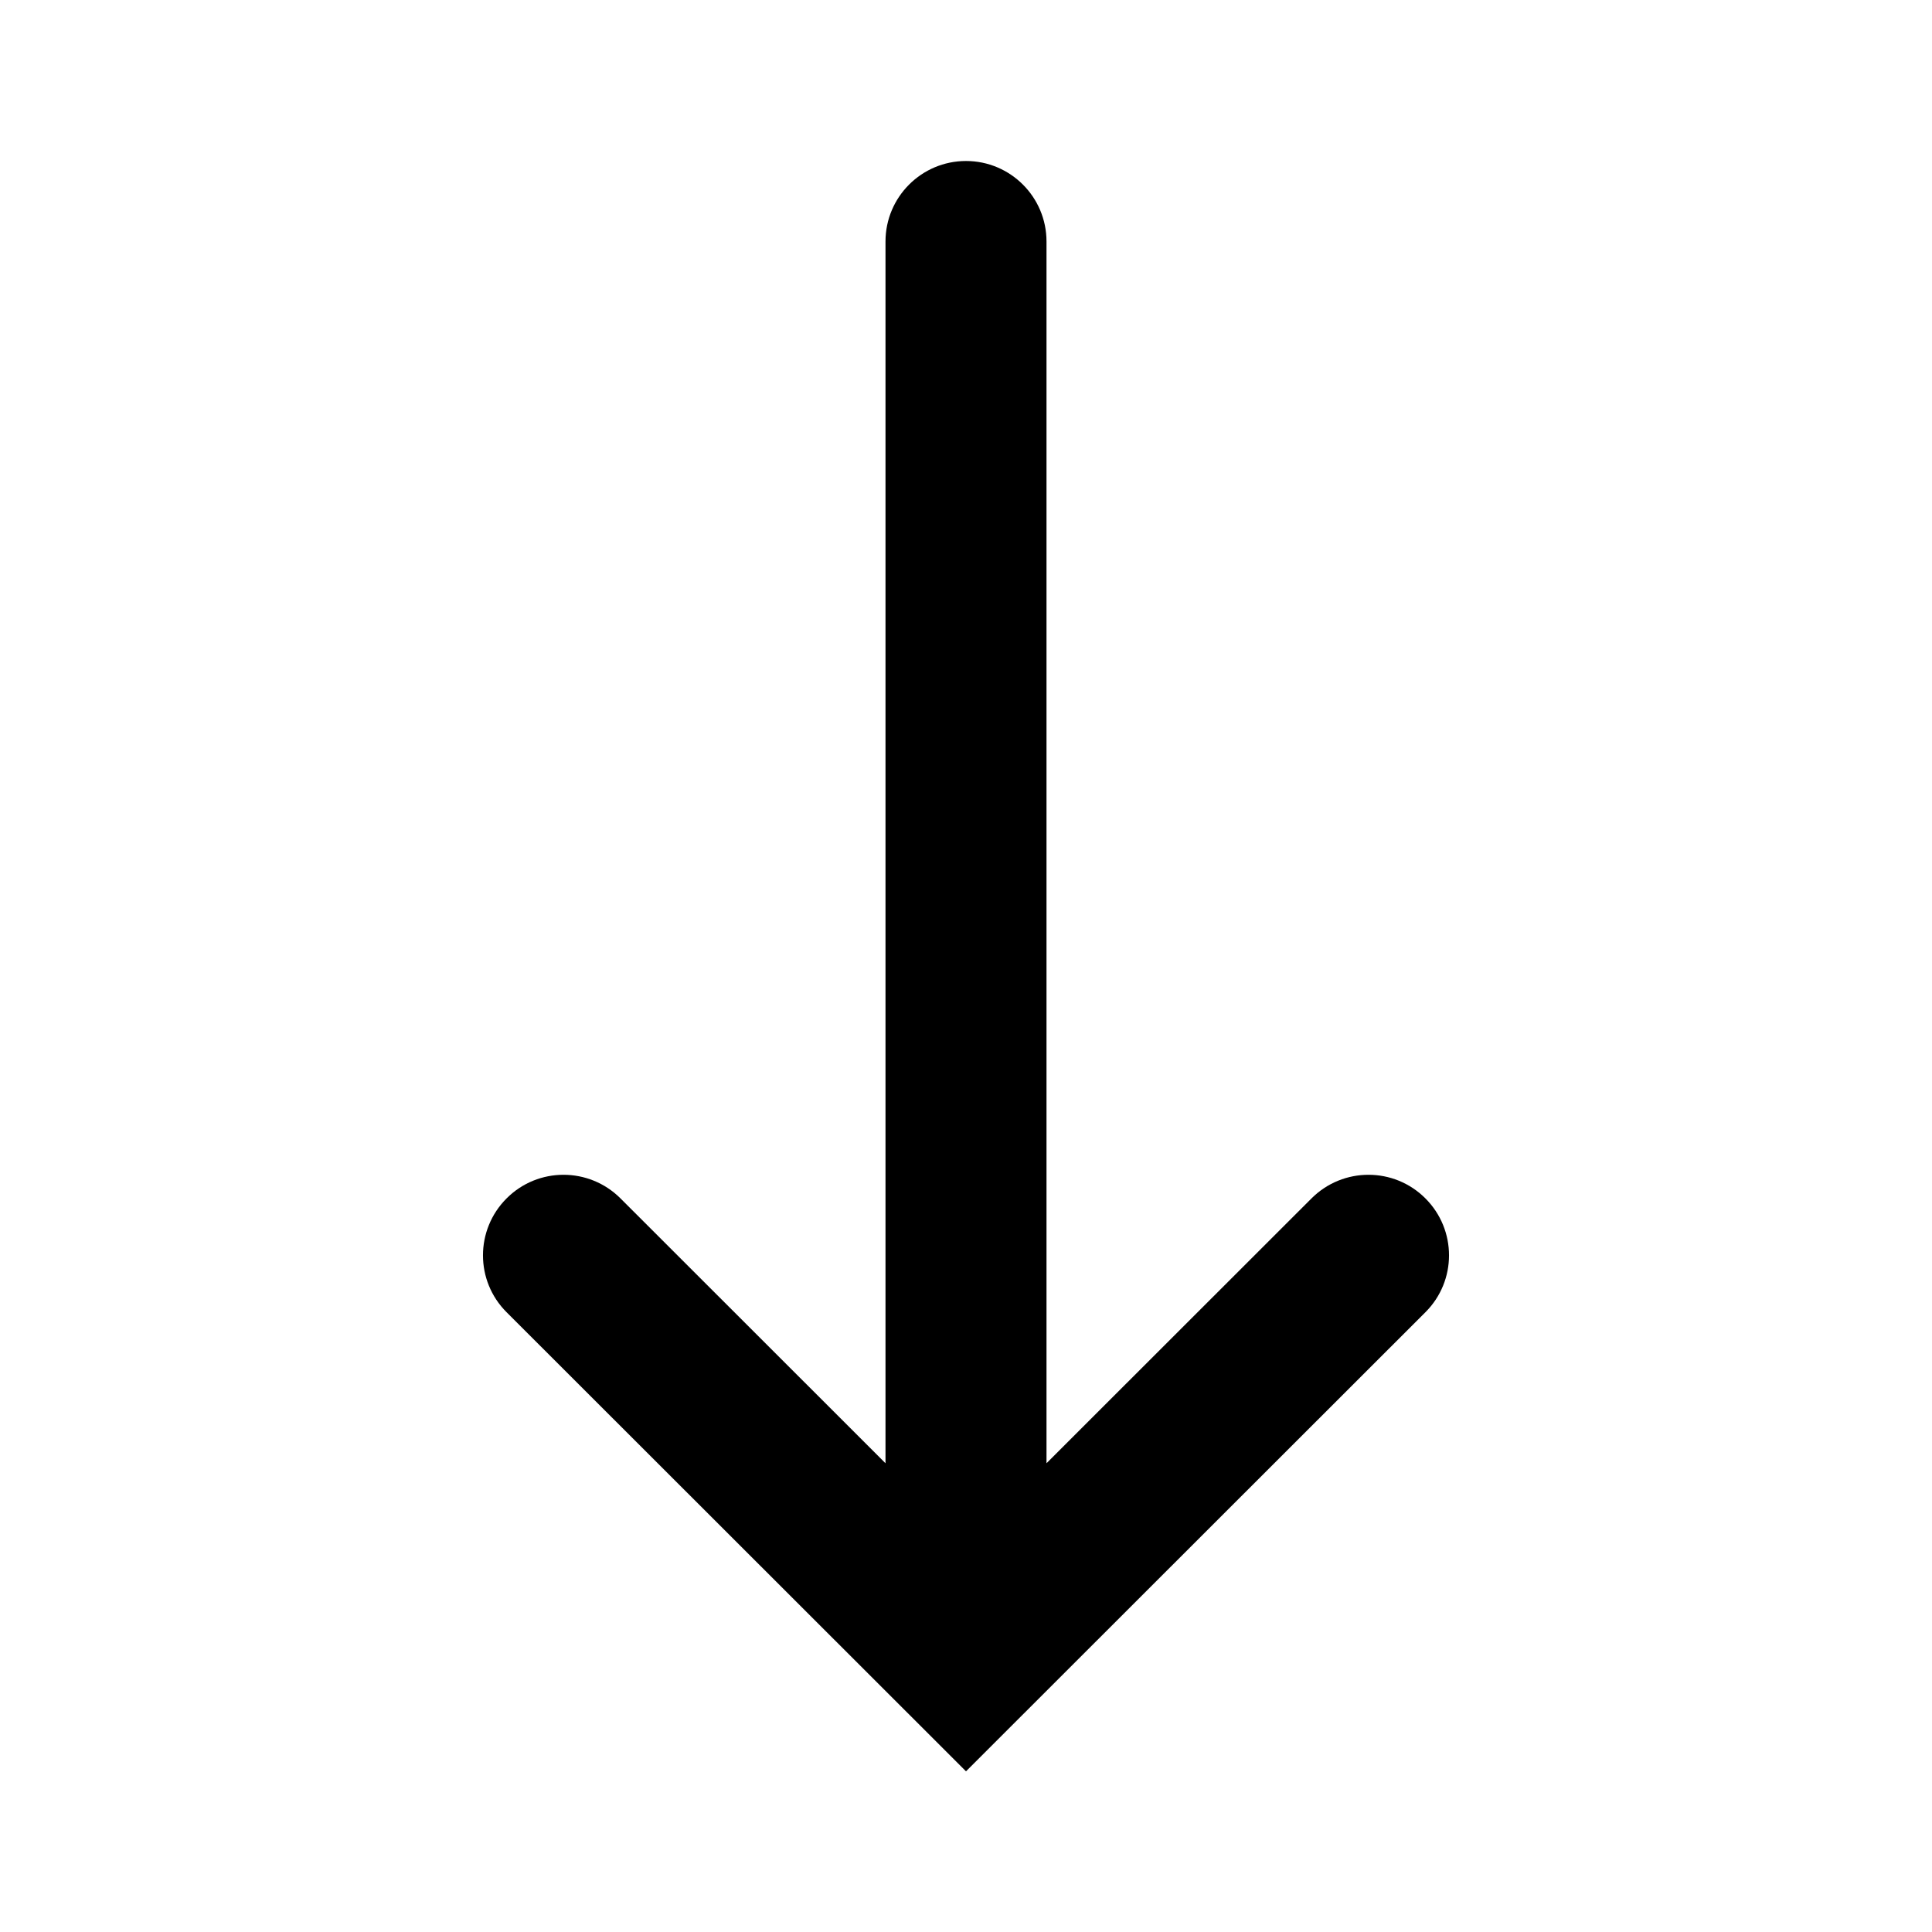
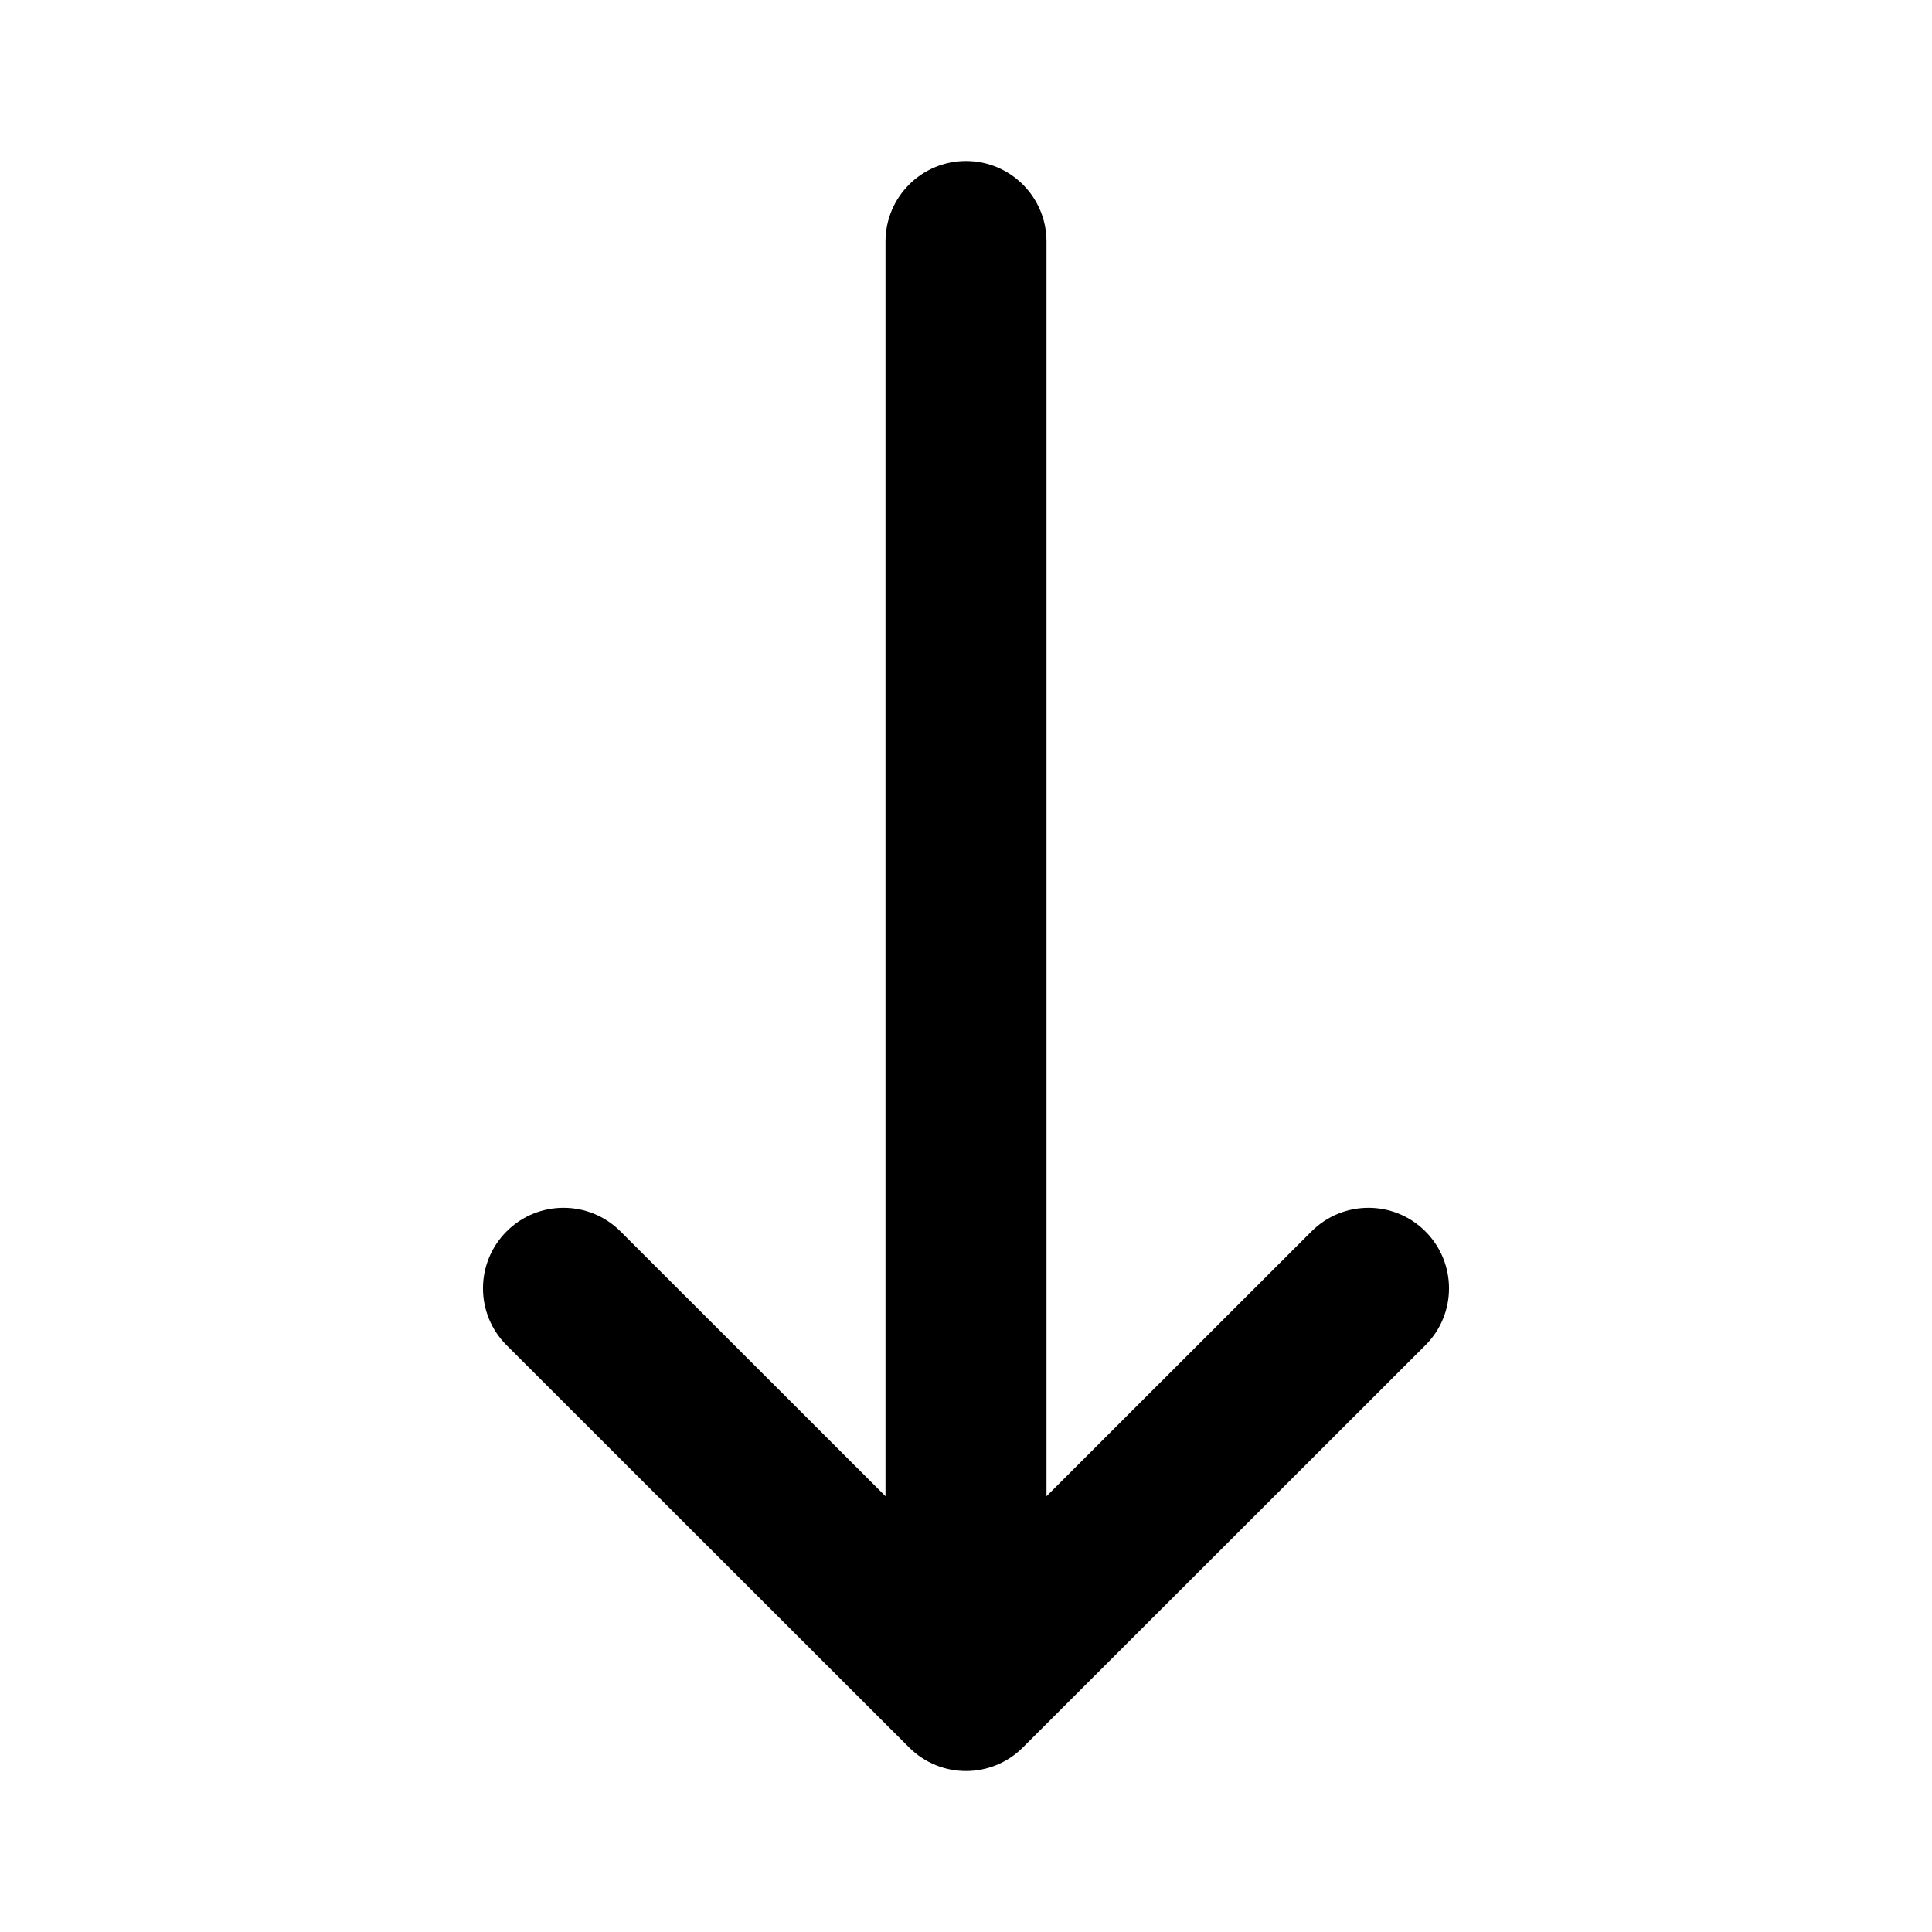
<svg xmlns="http://www.w3.org/2000/svg" width="24" height="24" viewBox="0 0 24 24" fill="none">
-   <path d="M13 18.177L16.293 14.886C16.684 14.496 17.317 14.496 17.707 14.887C18.098 15.278 18.098 15.911 17.707 16.301L12 22.004L6.293 16.301C5.902 15.911 5.902 15.278 6.293 14.887C6.683 14.496 7.316 14.496 7.707 14.886L11 18.177L11 3C11 2.448 11.448 2 12 2C12.552 2 13 2.448 13 3L13 18.177Z" fill="currentColor" />
+   <path d="M13 18.587L16.293 15.296C16.684 14.906 17.317 14.906 17.707 15.297C18.098 15.688 18.098 16.321 17.707 16.711L12.707 21.707C12.316 22.098 11.684 22.098 11.293 21.707L6.293 16.711C5.902 16.321 5.902 15.688 6.293 15.297C6.683 14.906 7.316 14.906 7.707 15.296L11 18.587L11 3C11 2.448 11.448 2 12 2C12.552 2 13 2.448 13 3L13 18.587Z" fill="currentColor" />
</svg>
